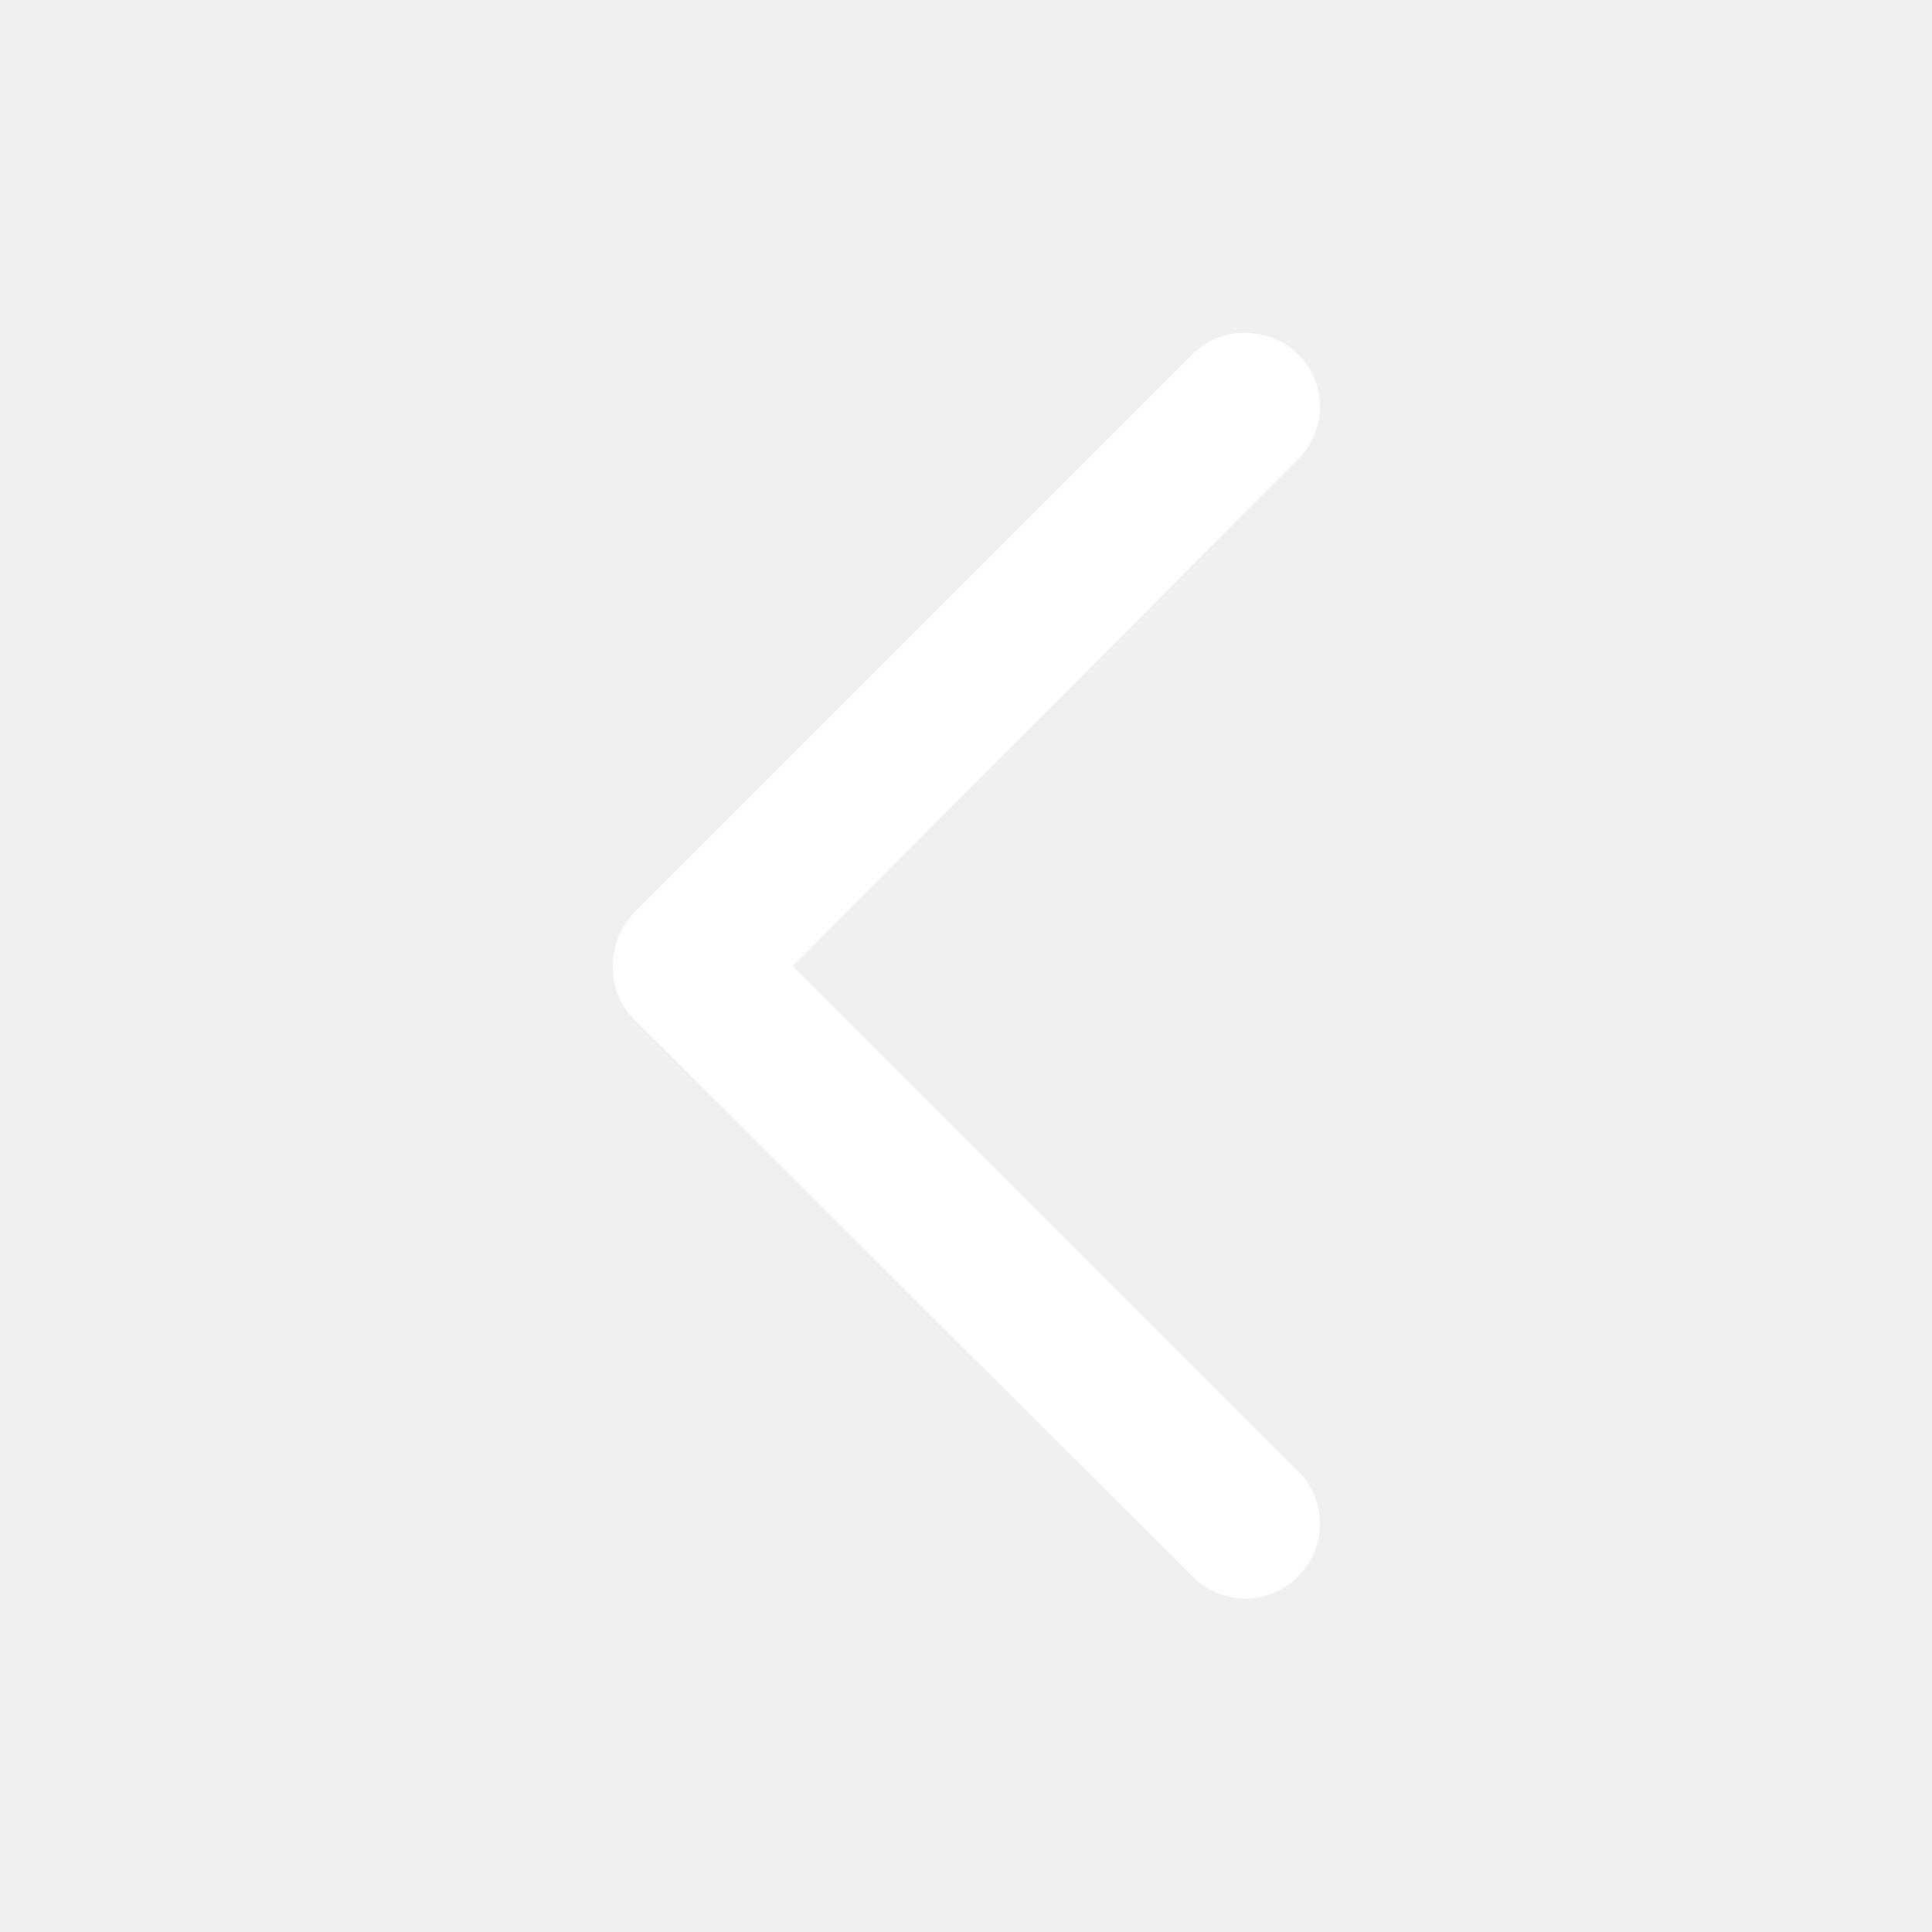
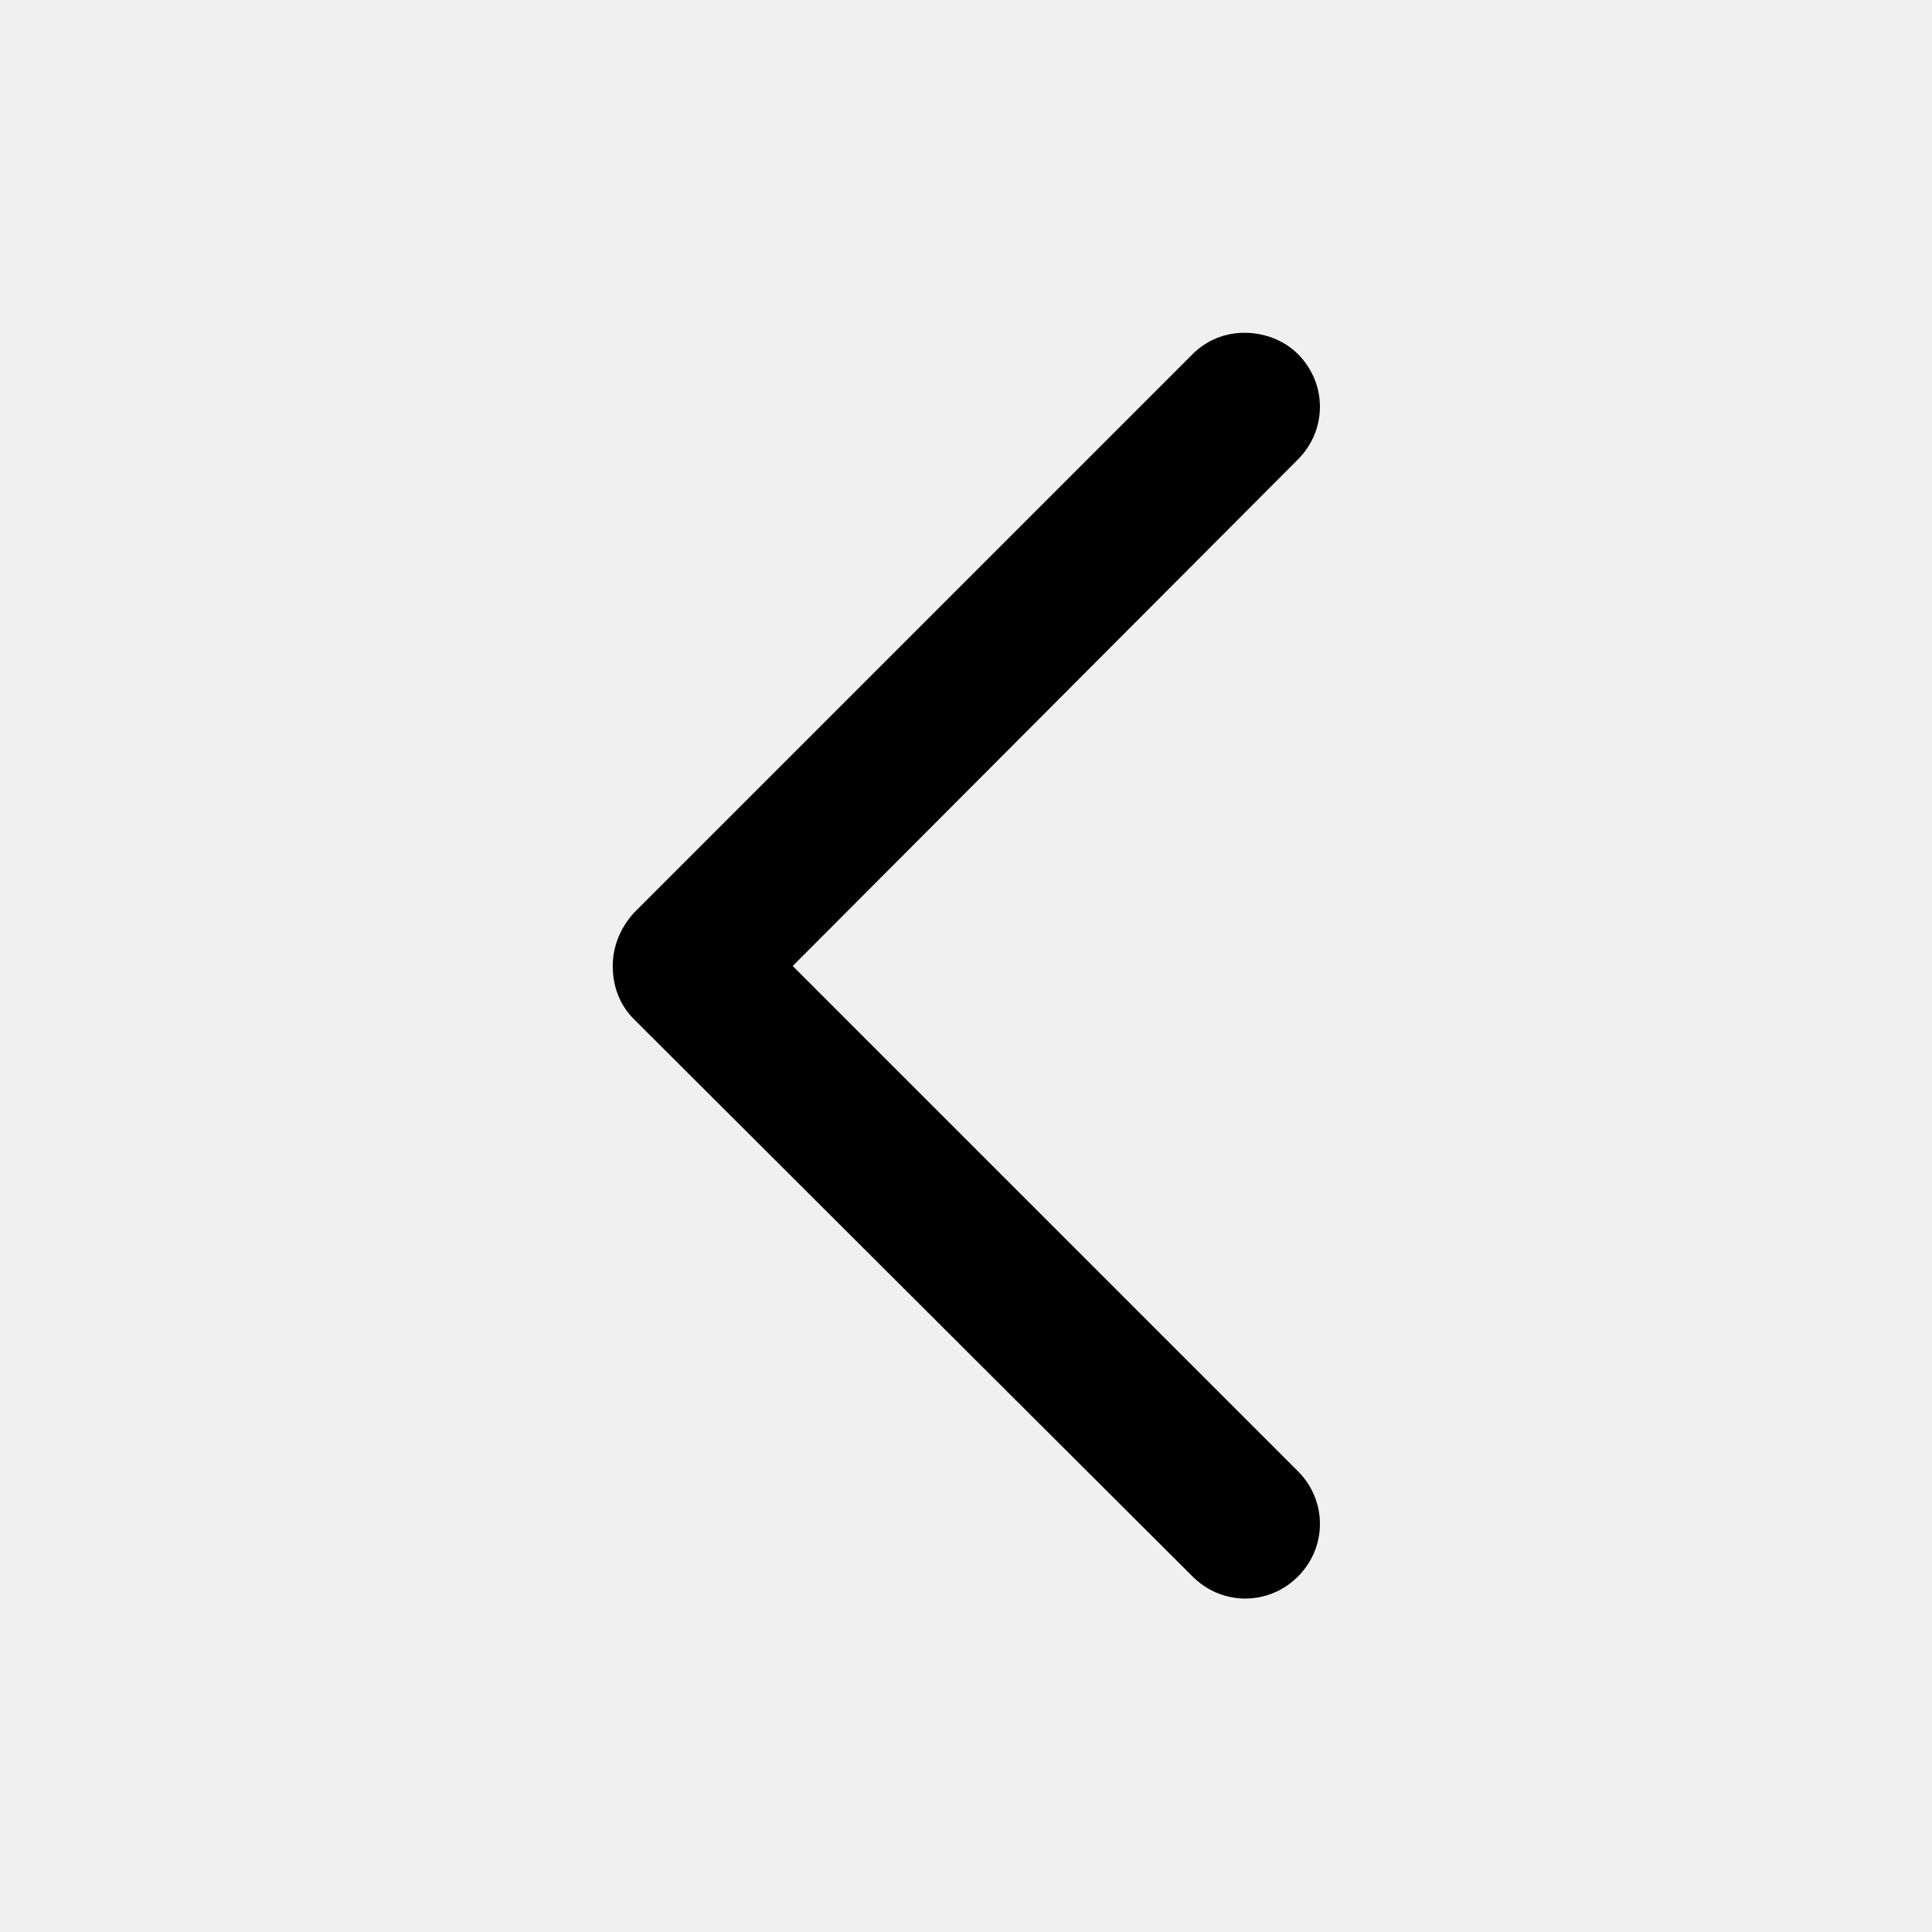
- <svg xmlns="http://www.w3.org/2000/svg" width="50" height="50" viewBox="0 0 100 100">
-   <svg viewBox="0 0 100 100" transform="matrix(.69 0 0 .69 15.5 15.5)" fill="#fff">
-     <path d="M70.9,2.5c1.4,0,2.9,0.5,4,1.6c2.2,2.2,2.2,5.7,0,7.9L37,50l37.9,37.9c2.2,2.2,2.2,5.7,0,7.9c-2.2,2.2-5.7,2.2-7.9,0 L25.1,54c-1.1-1.1-1.6-2.5-1.6-4s0.6-2.9,1.6-4L67,4.1C68.1,3,69.5,2.5,70.9,2.5z" />
-   </svg>
+ <svg xmlns="http://www.w3.org/2000/svg" viewBox="0 0 100 100" transform="matrix(.69 0 0 .69 15.5 15.5)">
+   <path d="M70.9,2.5c1.4,0,2.9,0.5,4,1.6c2.2,2.2,2.2,5.7,0,7.9L37,50l37.9,37.9c2.2,2.2,2.2,5.7,0,7.9c-2.2,2.2-5.7,2.2-7.9,0 L25.1,54c-1.1-1.1-1.6-2.5-1.6-4s0.6-2.9,1.6-4L67,4.1C68.1,3,69.5,2.5,70.9,2.5z" fill="currentColor" />
</svg>
